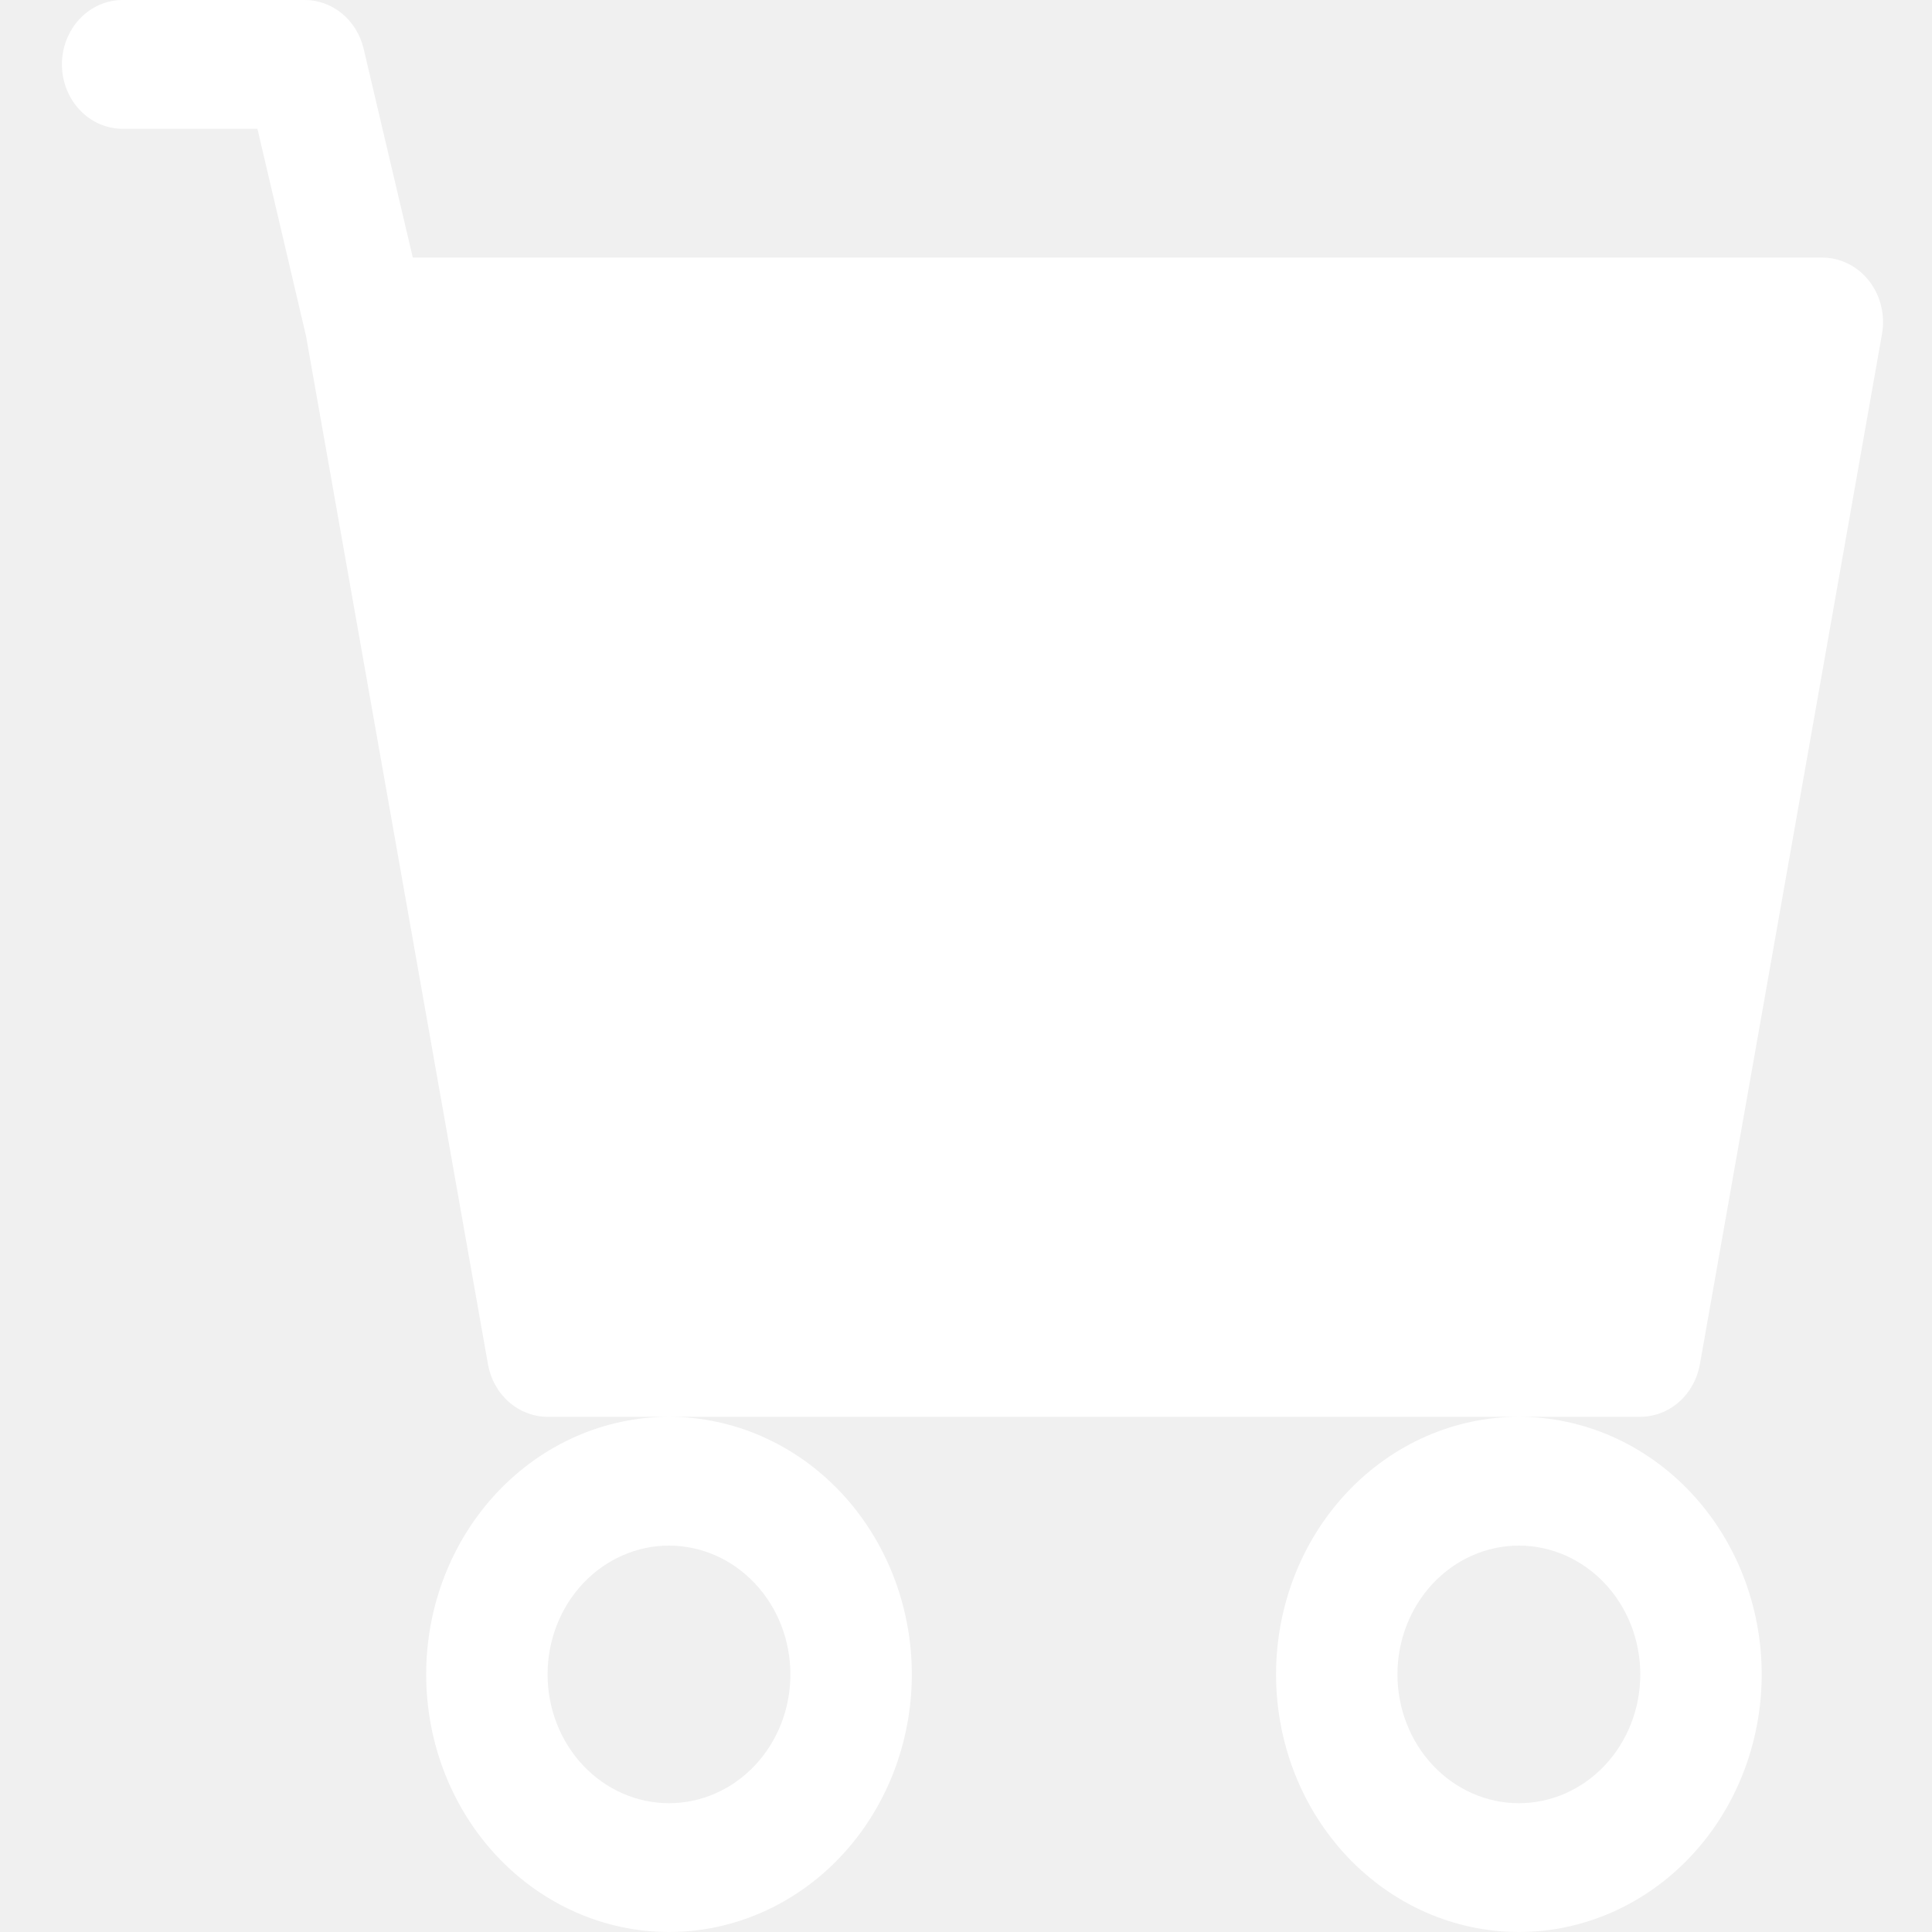
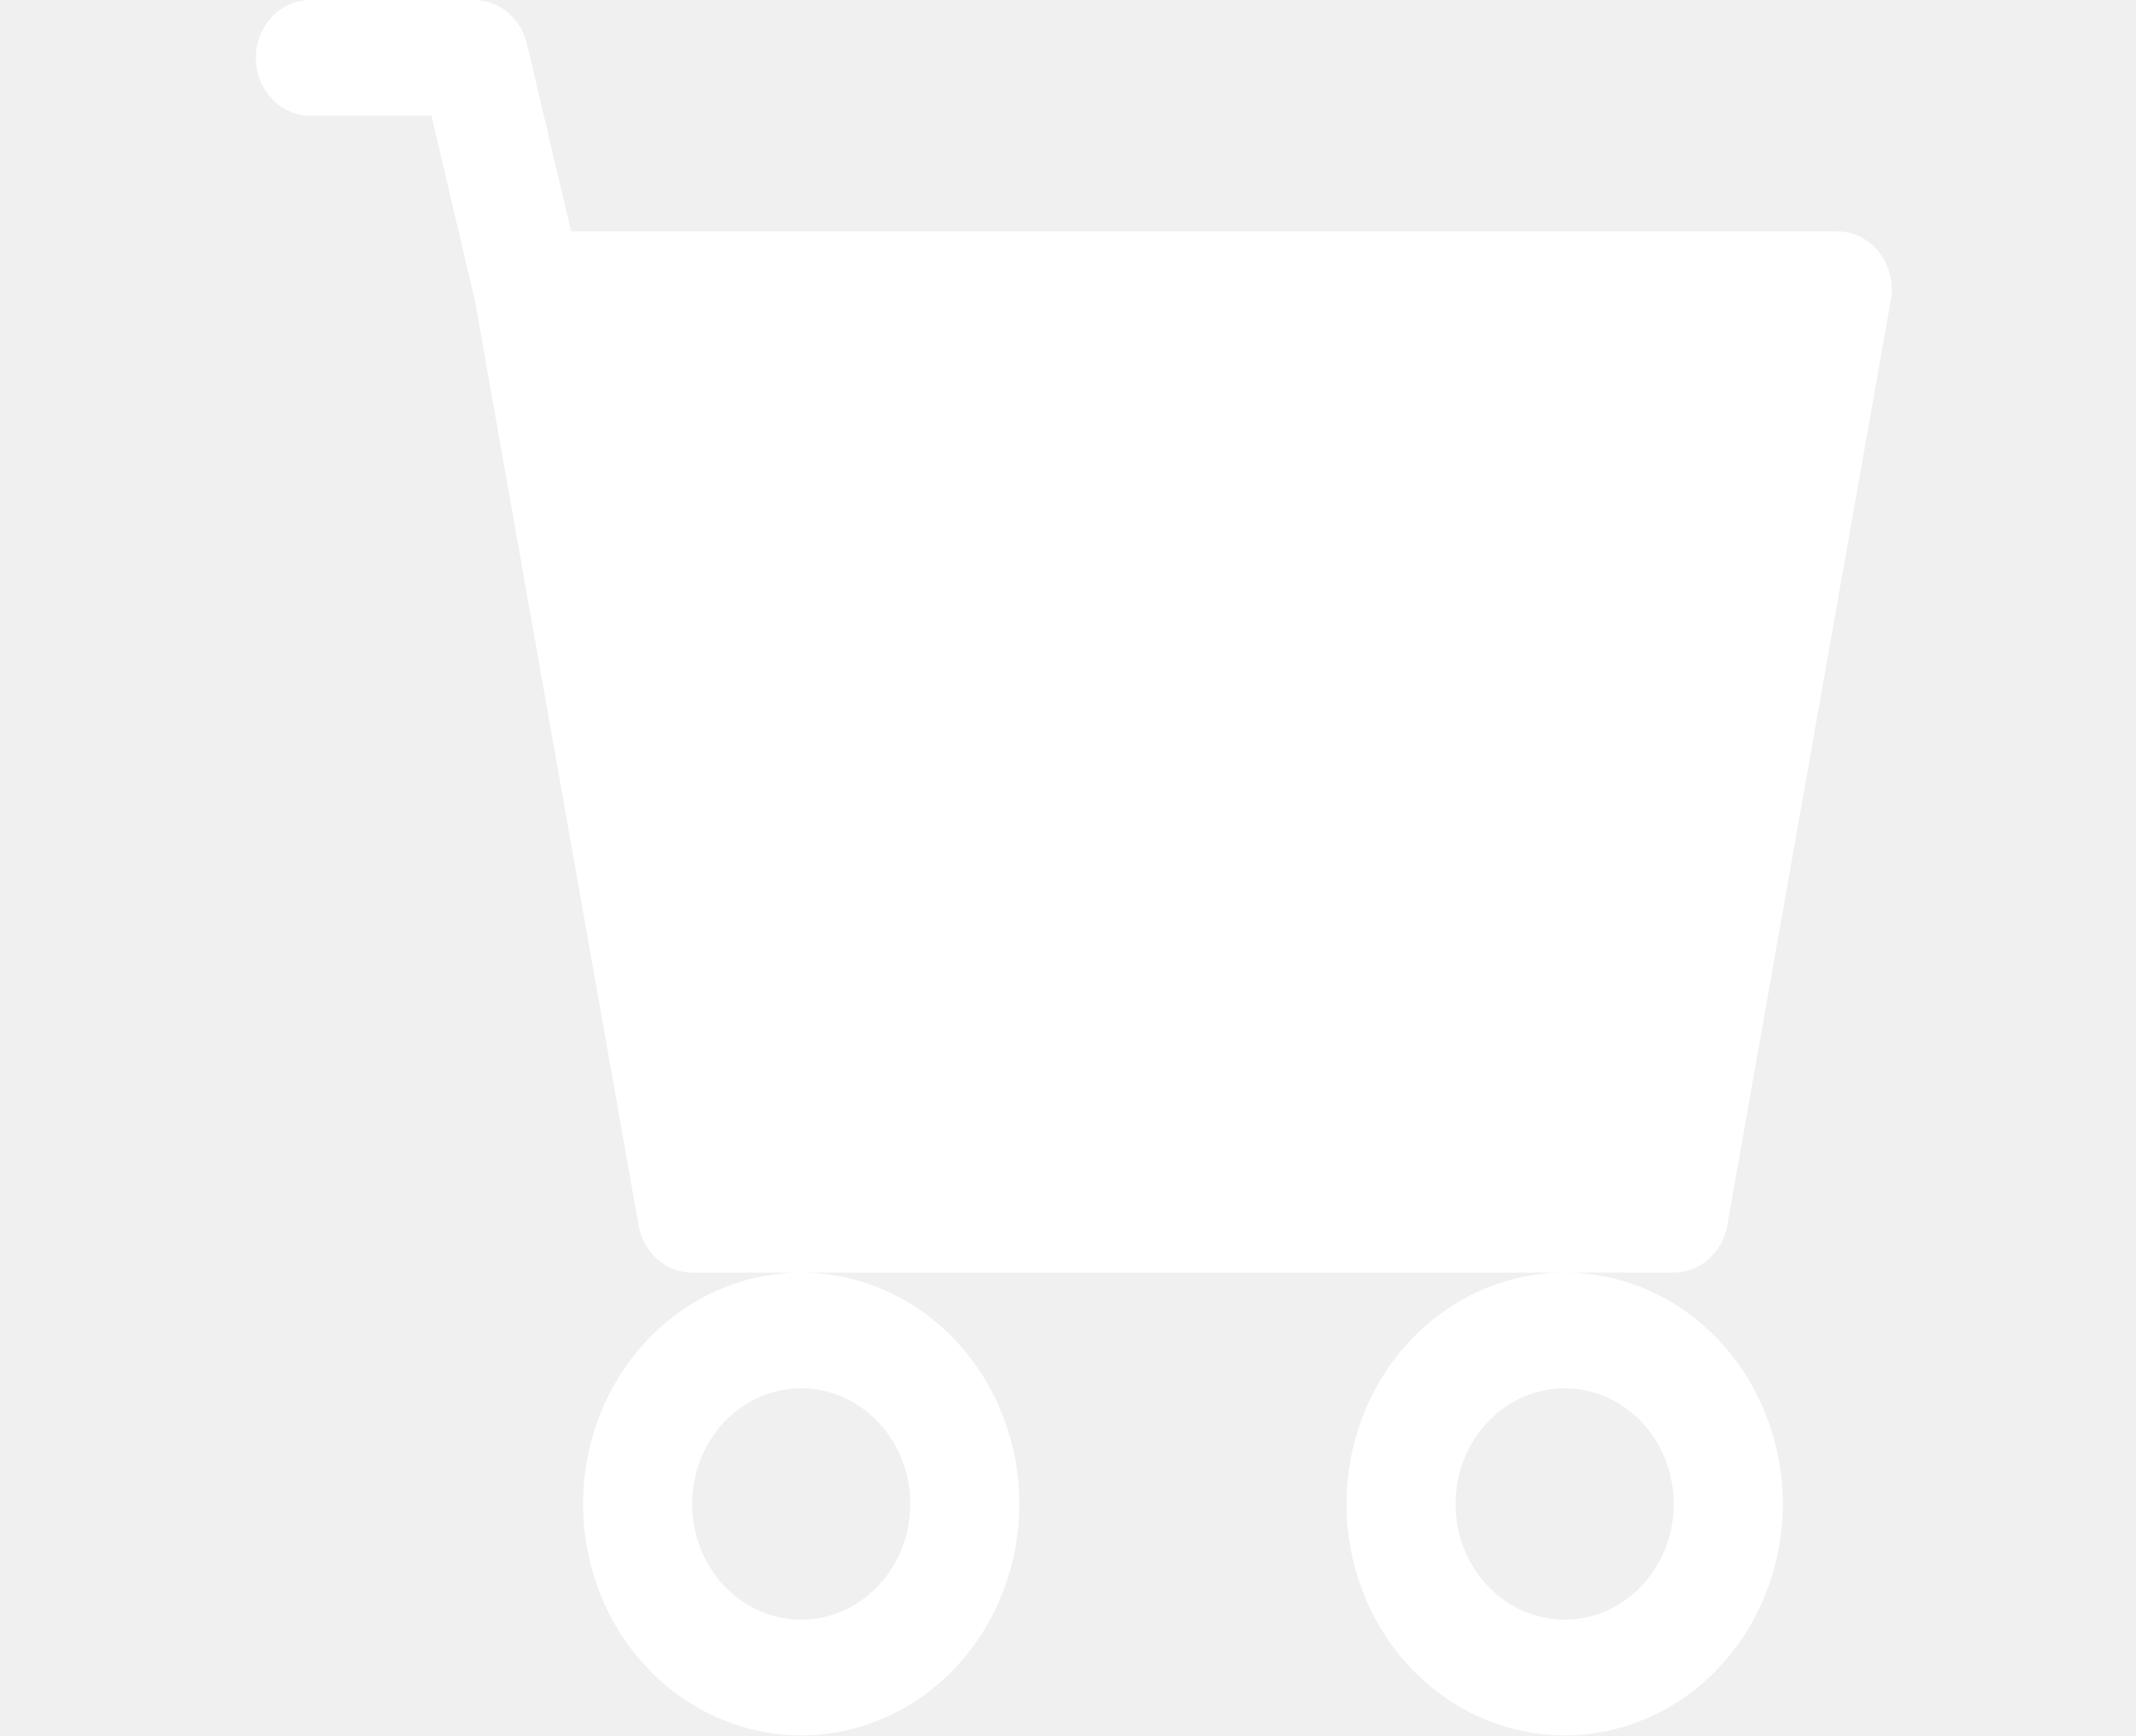
- <svg xmlns="http://www.w3.org/2000/svg" width="65" height="65" viewBox="0 0 72 75" fill="none">
+ <svg xmlns="http://www.w3.org/2000/svg" width="80" height="65" viewBox="0 0 72 75" fill="none">
  <g id="Vector">
    <path id="Vector_2" d="M0.904 2.5C0.904 1.837 1.153 1.201 1.595 0.732C2.036 0.263 2.636 0 3.261 0H10.331C10.856 0 11.367 0.187 11.781 0.53C12.195 0.873 12.489 1.354 12.617 1.895L14.525 10H69.245C69.591 10 69.933 10.082 70.246 10.238C70.559 10.394 70.836 10.621 71.057 10.904C71.278 11.187 71.438 11.517 71.524 11.873C71.611 12.228 71.623 12.599 71.56 12.96L64.49 52.96C64.389 53.533 64.102 54.05 63.68 54.423C63.257 54.795 62.725 54.999 62.176 55H19.757C19.208 54.999 18.676 54.795 18.253 54.423C17.831 54.05 17.544 53.533 17.443 52.96L10.378 13.035L8.493 5H3.261C2.636 5 2.036 4.737 1.595 4.268C1.153 3.799 0.904 3.163 0.904 2.5ZM24.47 55C21.97 55 19.573 56.054 17.805 57.929C16.037 59.804 15.044 62.348 15.044 65C15.044 67.652 16.037 70.196 17.805 72.071C19.573 73.946 21.97 75 24.47 75C26.97 75 29.368 73.946 31.136 72.071C32.903 70.196 33.897 67.652 33.897 65C33.897 62.348 32.903 59.804 31.136 57.929C29.368 56.054 26.97 55 24.47 55ZM57.462 55C54.962 55 52.565 56.054 50.797 57.929C49.029 59.804 48.036 62.348 48.036 65C48.036 67.652 49.029 70.196 50.797 72.071C52.565 73.946 54.962 75 57.462 75C59.962 75 62.36 73.946 64.128 72.071C65.896 70.196 66.889 67.652 66.889 65C66.889 62.348 65.896 59.804 64.128 57.929C62.36 56.054 59.962 55 57.462 55ZM24.47 60C25.72 60 26.919 60.527 27.803 61.465C28.687 62.402 29.183 63.674 29.183 65C29.183 66.326 28.687 67.598 27.803 68.535C26.919 69.473 25.72 70 24.47 70C23.22 70 22.021 69.473 21.137 68.535C20.254 67.598 19.757 66.326 19.757 65C19.757 63.674 20.254 62.402 21.137 61.465C22.021 60.527 23.22 60 24.47 60ZM57.462 60C58.712 60 59.911 60.527 60.795 61.465C61.679 62.402 62.176 63.674 62.176 65C62.176 66.326 61.679 67.598 60.795 68.535C59.911 69.473 58.712 70 57.462 70C56.212 70 55.014 69.473 54.13 68.535C53.246 67.598 52.749 66.326 52.749 65C52.749 63.674 53.246 62.402 54.13 61.465C55.014 60.527 56.212 60 57.462 60Z" fill="white" />
  </g>
</svg>
